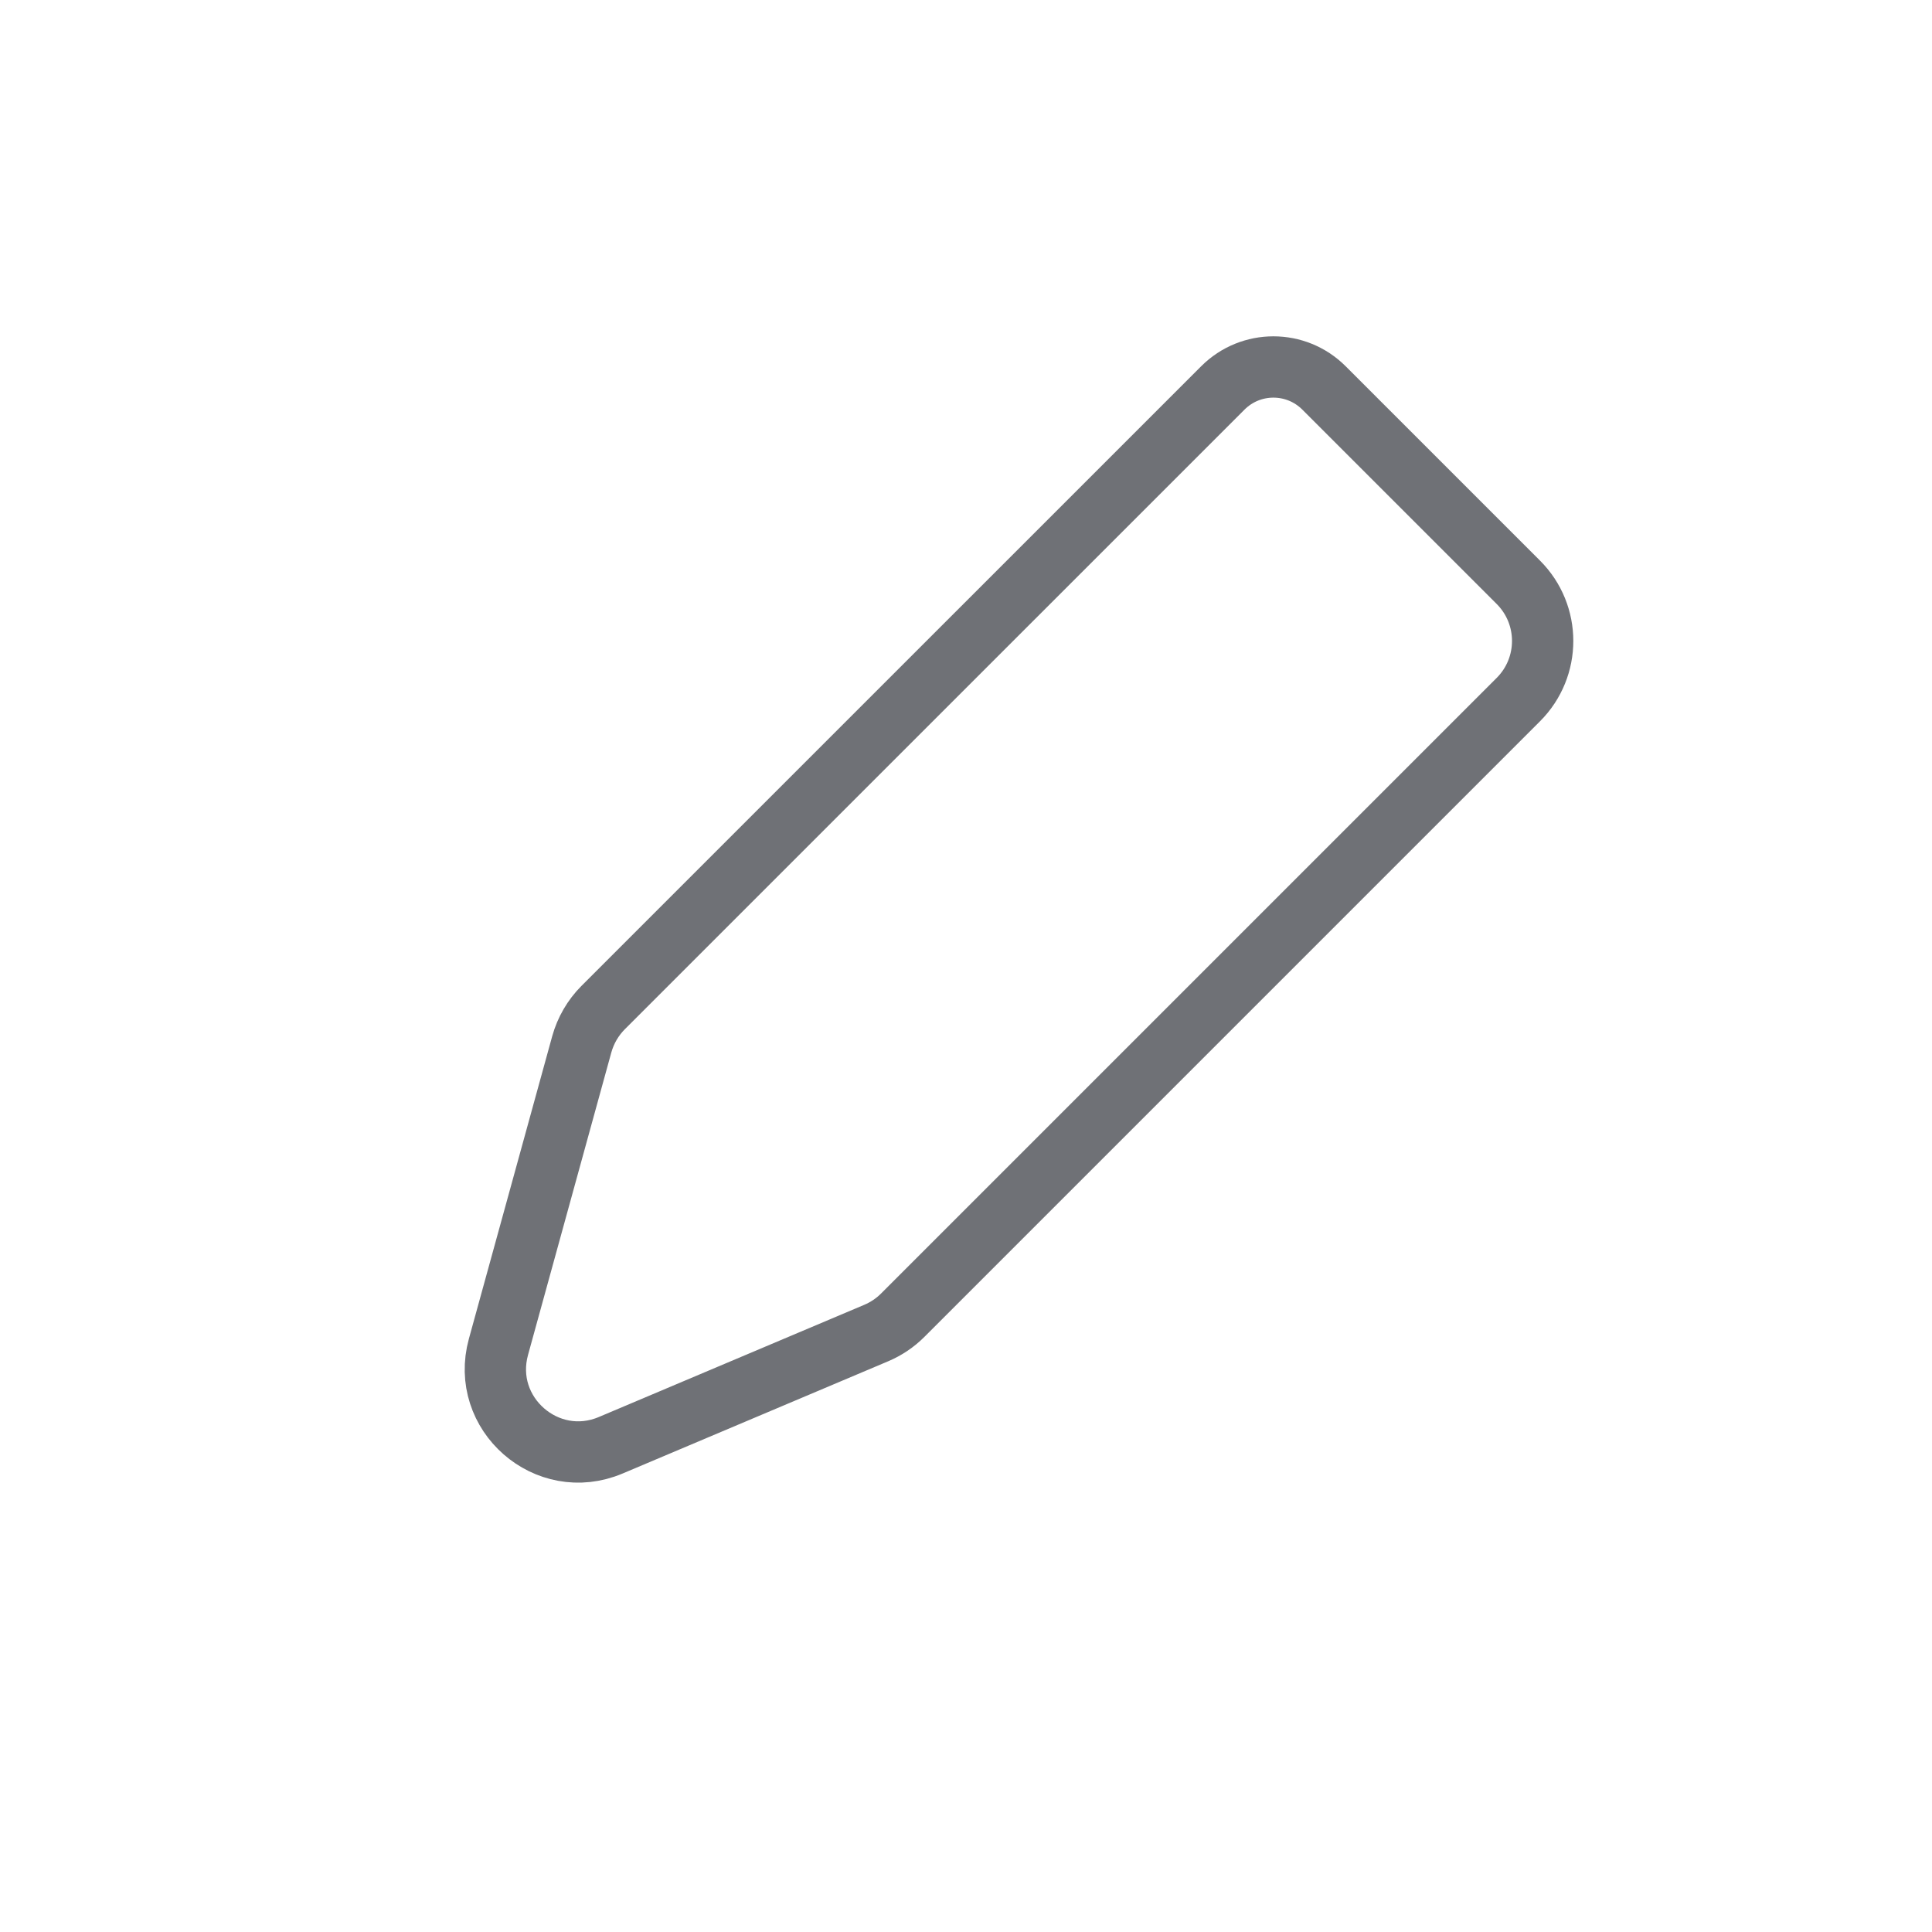
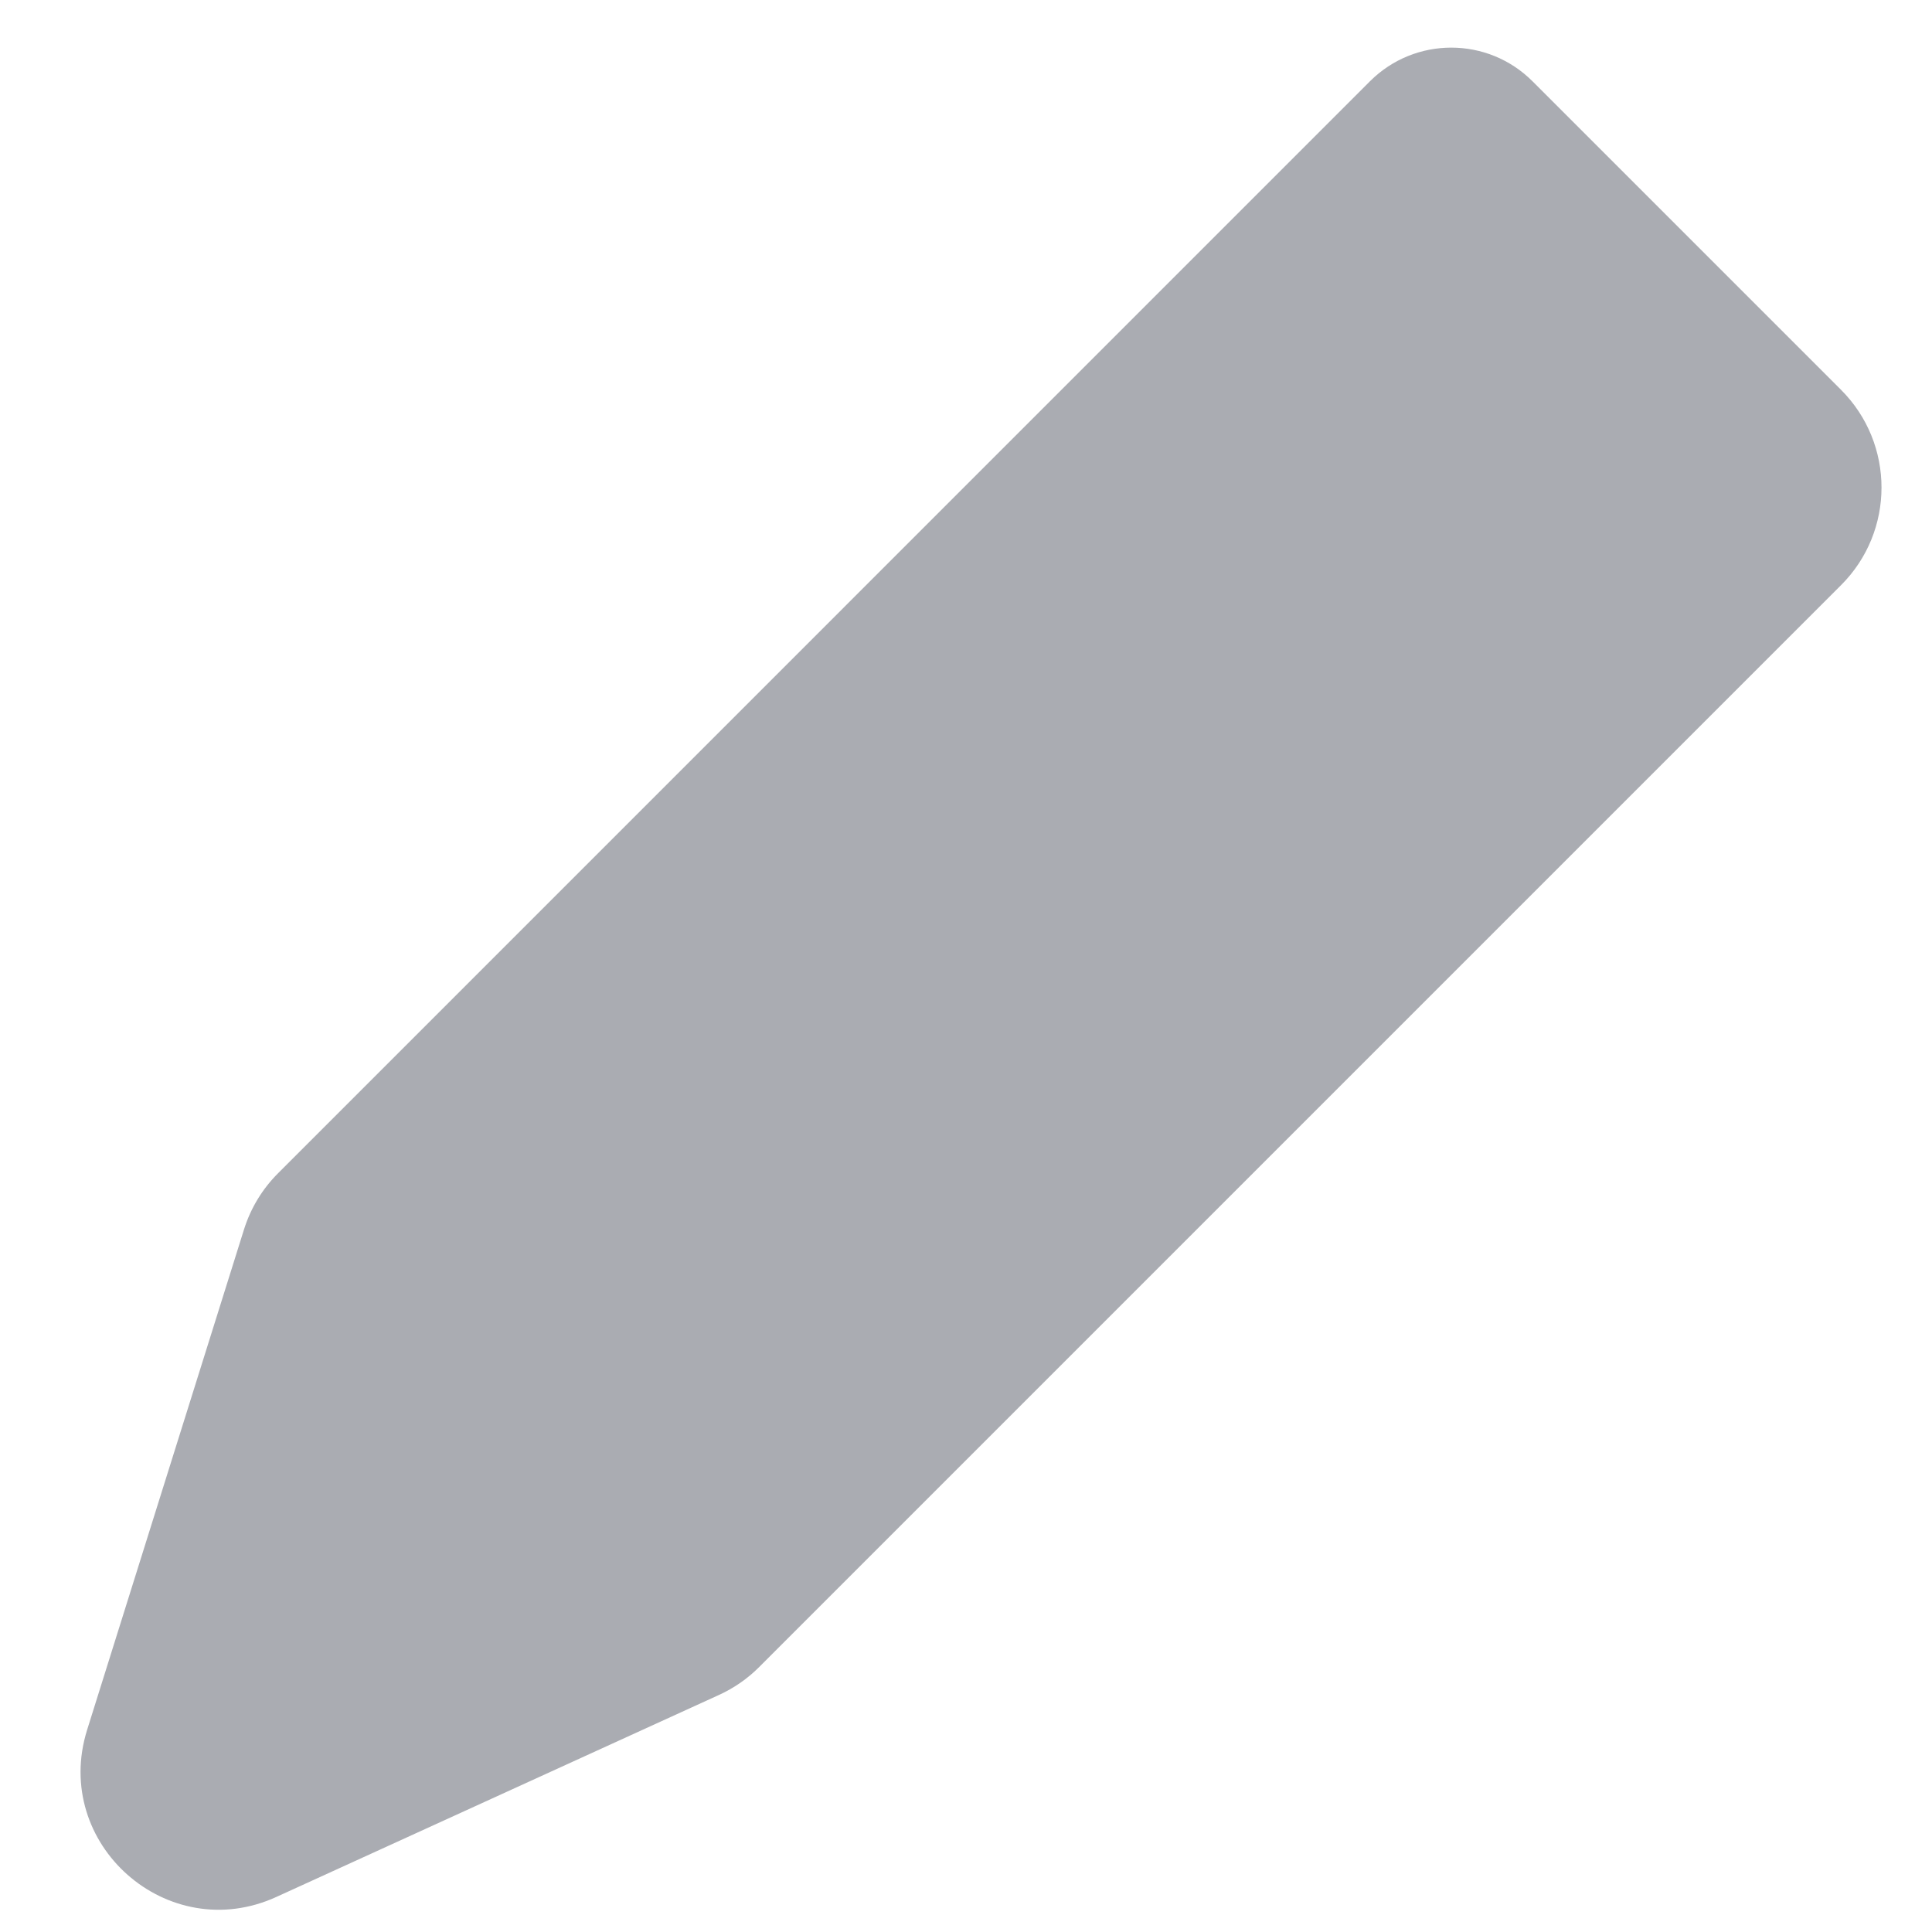
- <svg xmlns="http://www.w3.org/2000/svg" width="30" height="30" viewBox="0 0 30 30" fill="none">
-   <path d="M23.577 9.042L20.559 6.024C20.125 5.59 19.422 5.59 18.988 6.024L9.365 15.646C9.208 15.804 9.094 16 9.034 16.215L7.74 20.914C7.454 21.952 8.492 22.861 9.483 22.442L13.607 20.699C13.76 20.634 13.899 20.541 14.017 20.423L23.577 10.863C24.08 10.36 24.08 9.545 23.577 9.042Z" stroke="#6F7176" stroke-width="0.952" stroke-linecap="round" />
+ <svg xmlns="http://www.w3.org/2000/svg" width="20" height="20" viewBox="0 0 20 20" fill="none">
+   <path d="M19.058 4.035L15.864 0.841C15.4 0.377 14.647 0.377 14.182 0.841L2.88 12.144C2.716 12.307 2.595 12.507 2.526 12.727L0.902 17.907C0.532 19.089 1.735 20.151 2.861 19.637L7.443 17.546C7.598 17.475 7.74 17.377 7.86 17.256L19.058 6.058C19.617 5.5 19.617 4.594 19.058 4.035Z" fill="#AAACB2" />
</svg>
